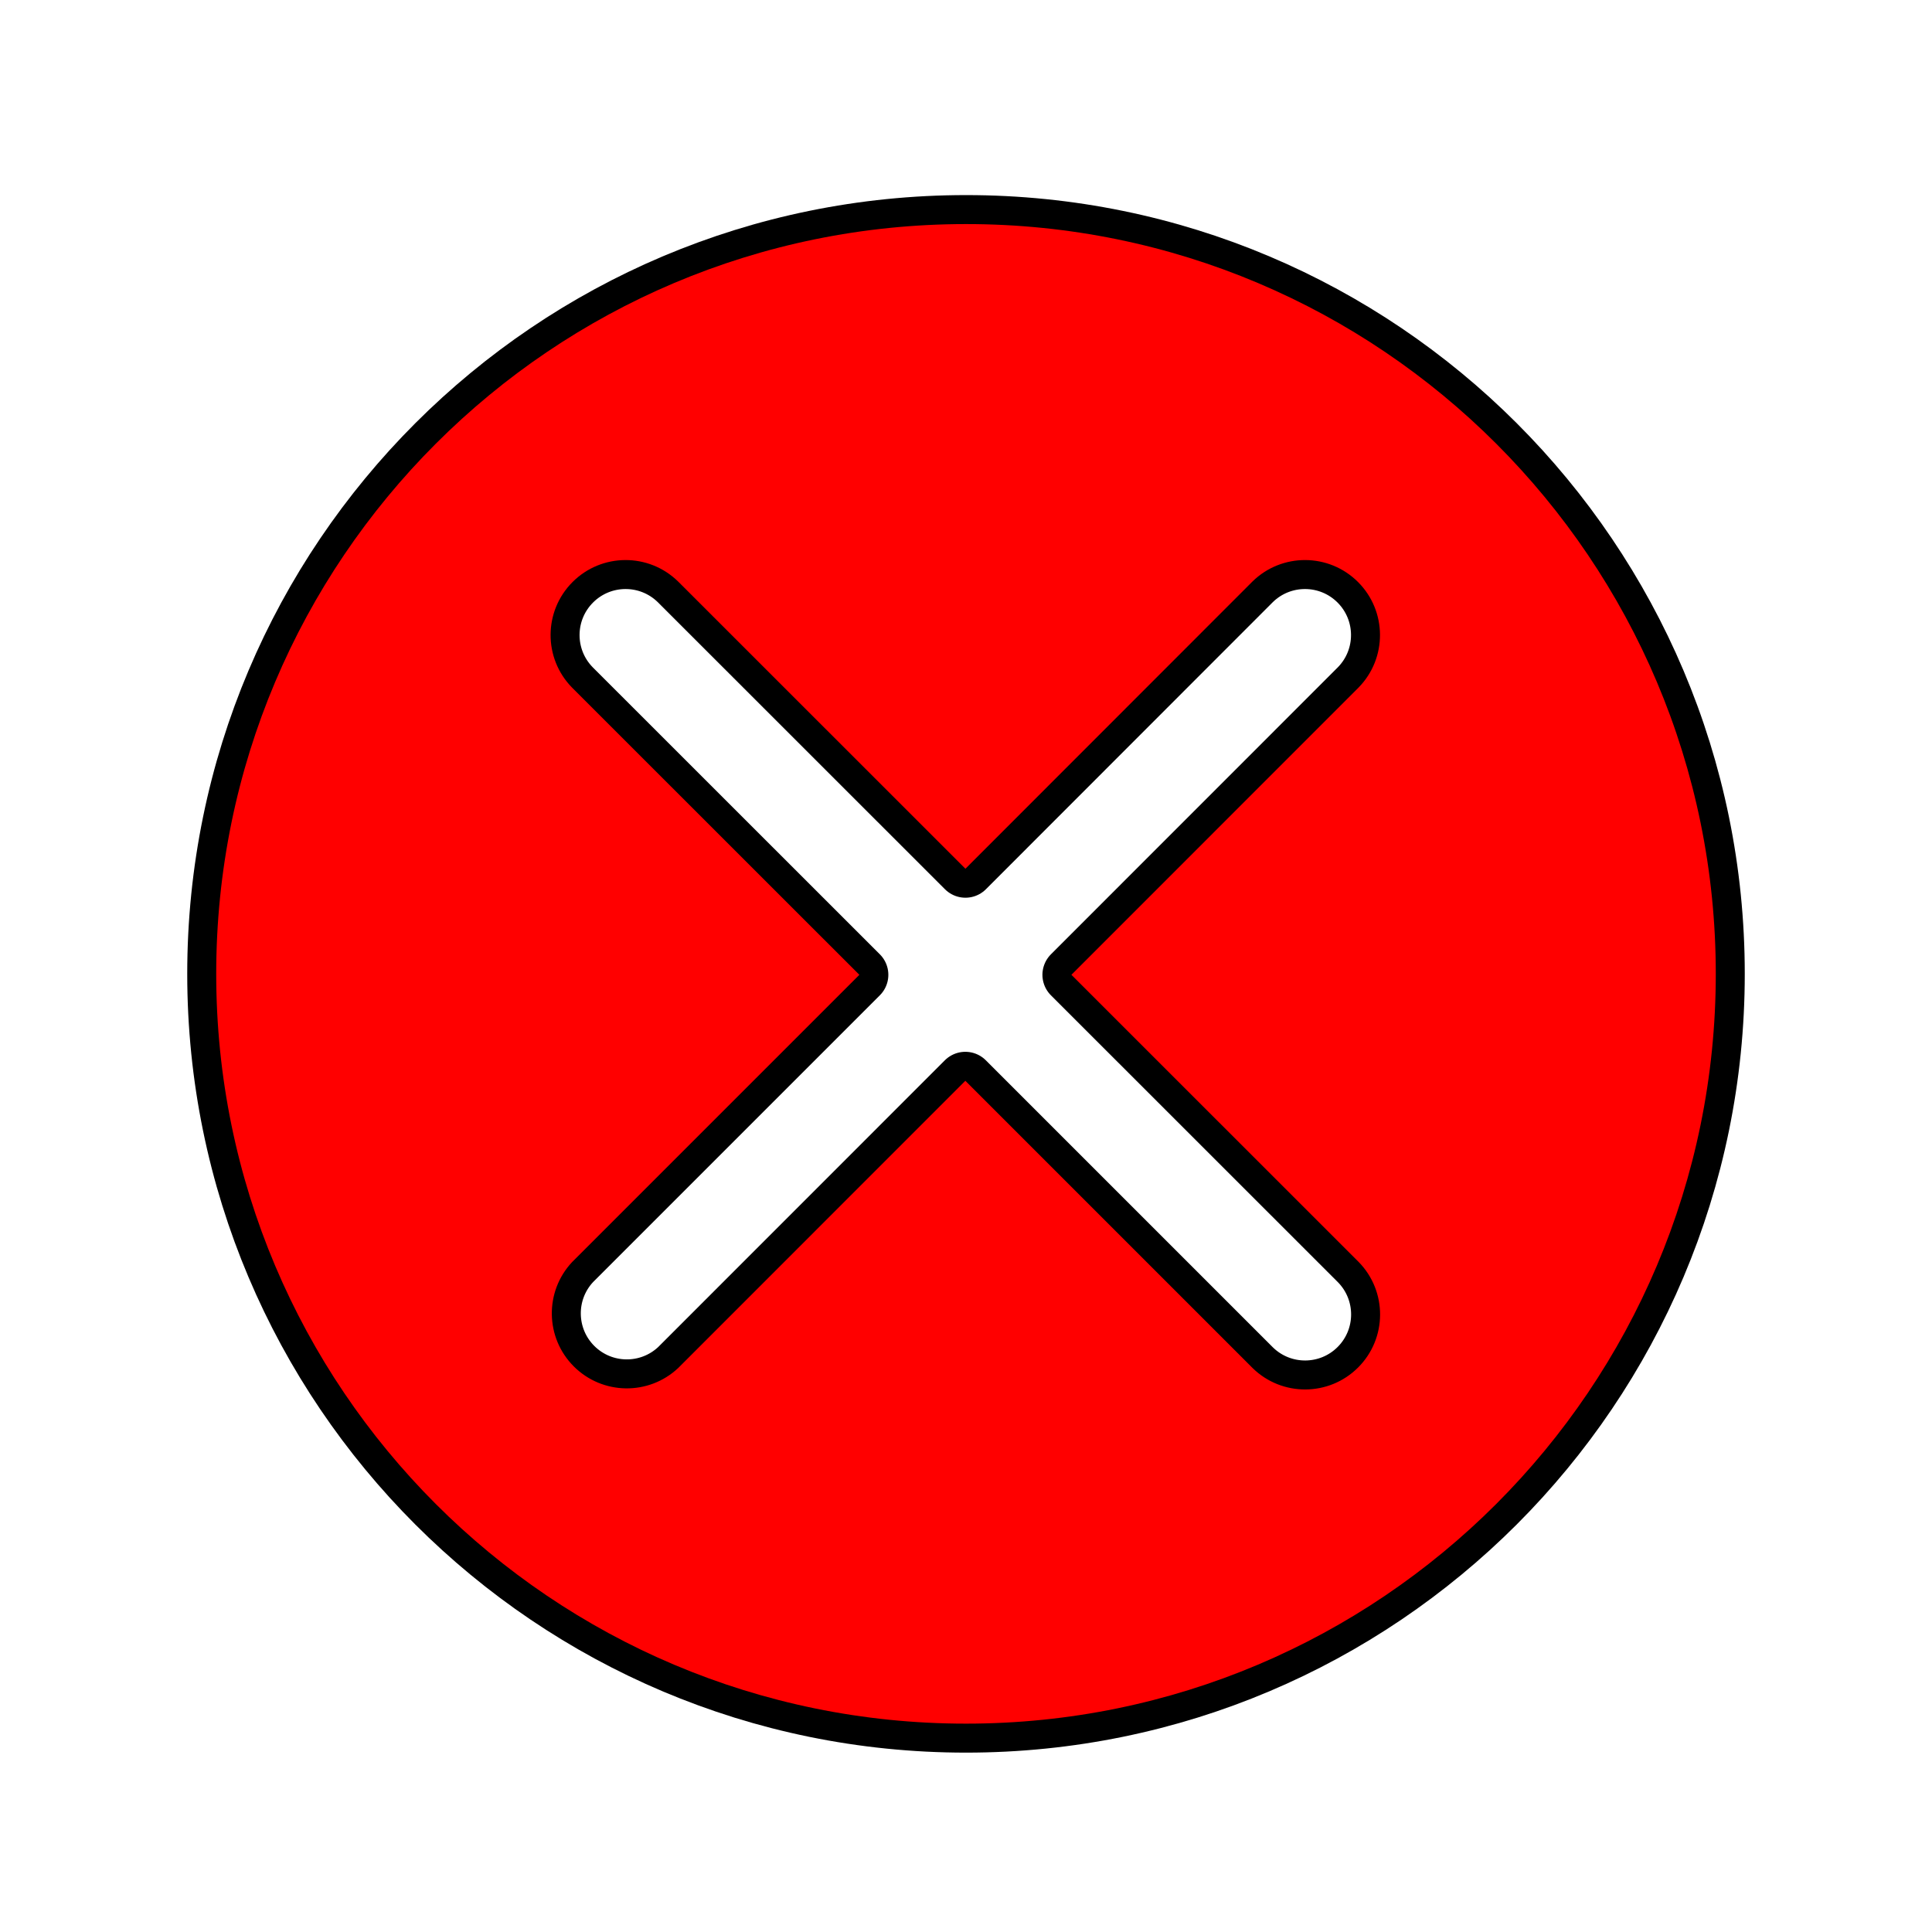
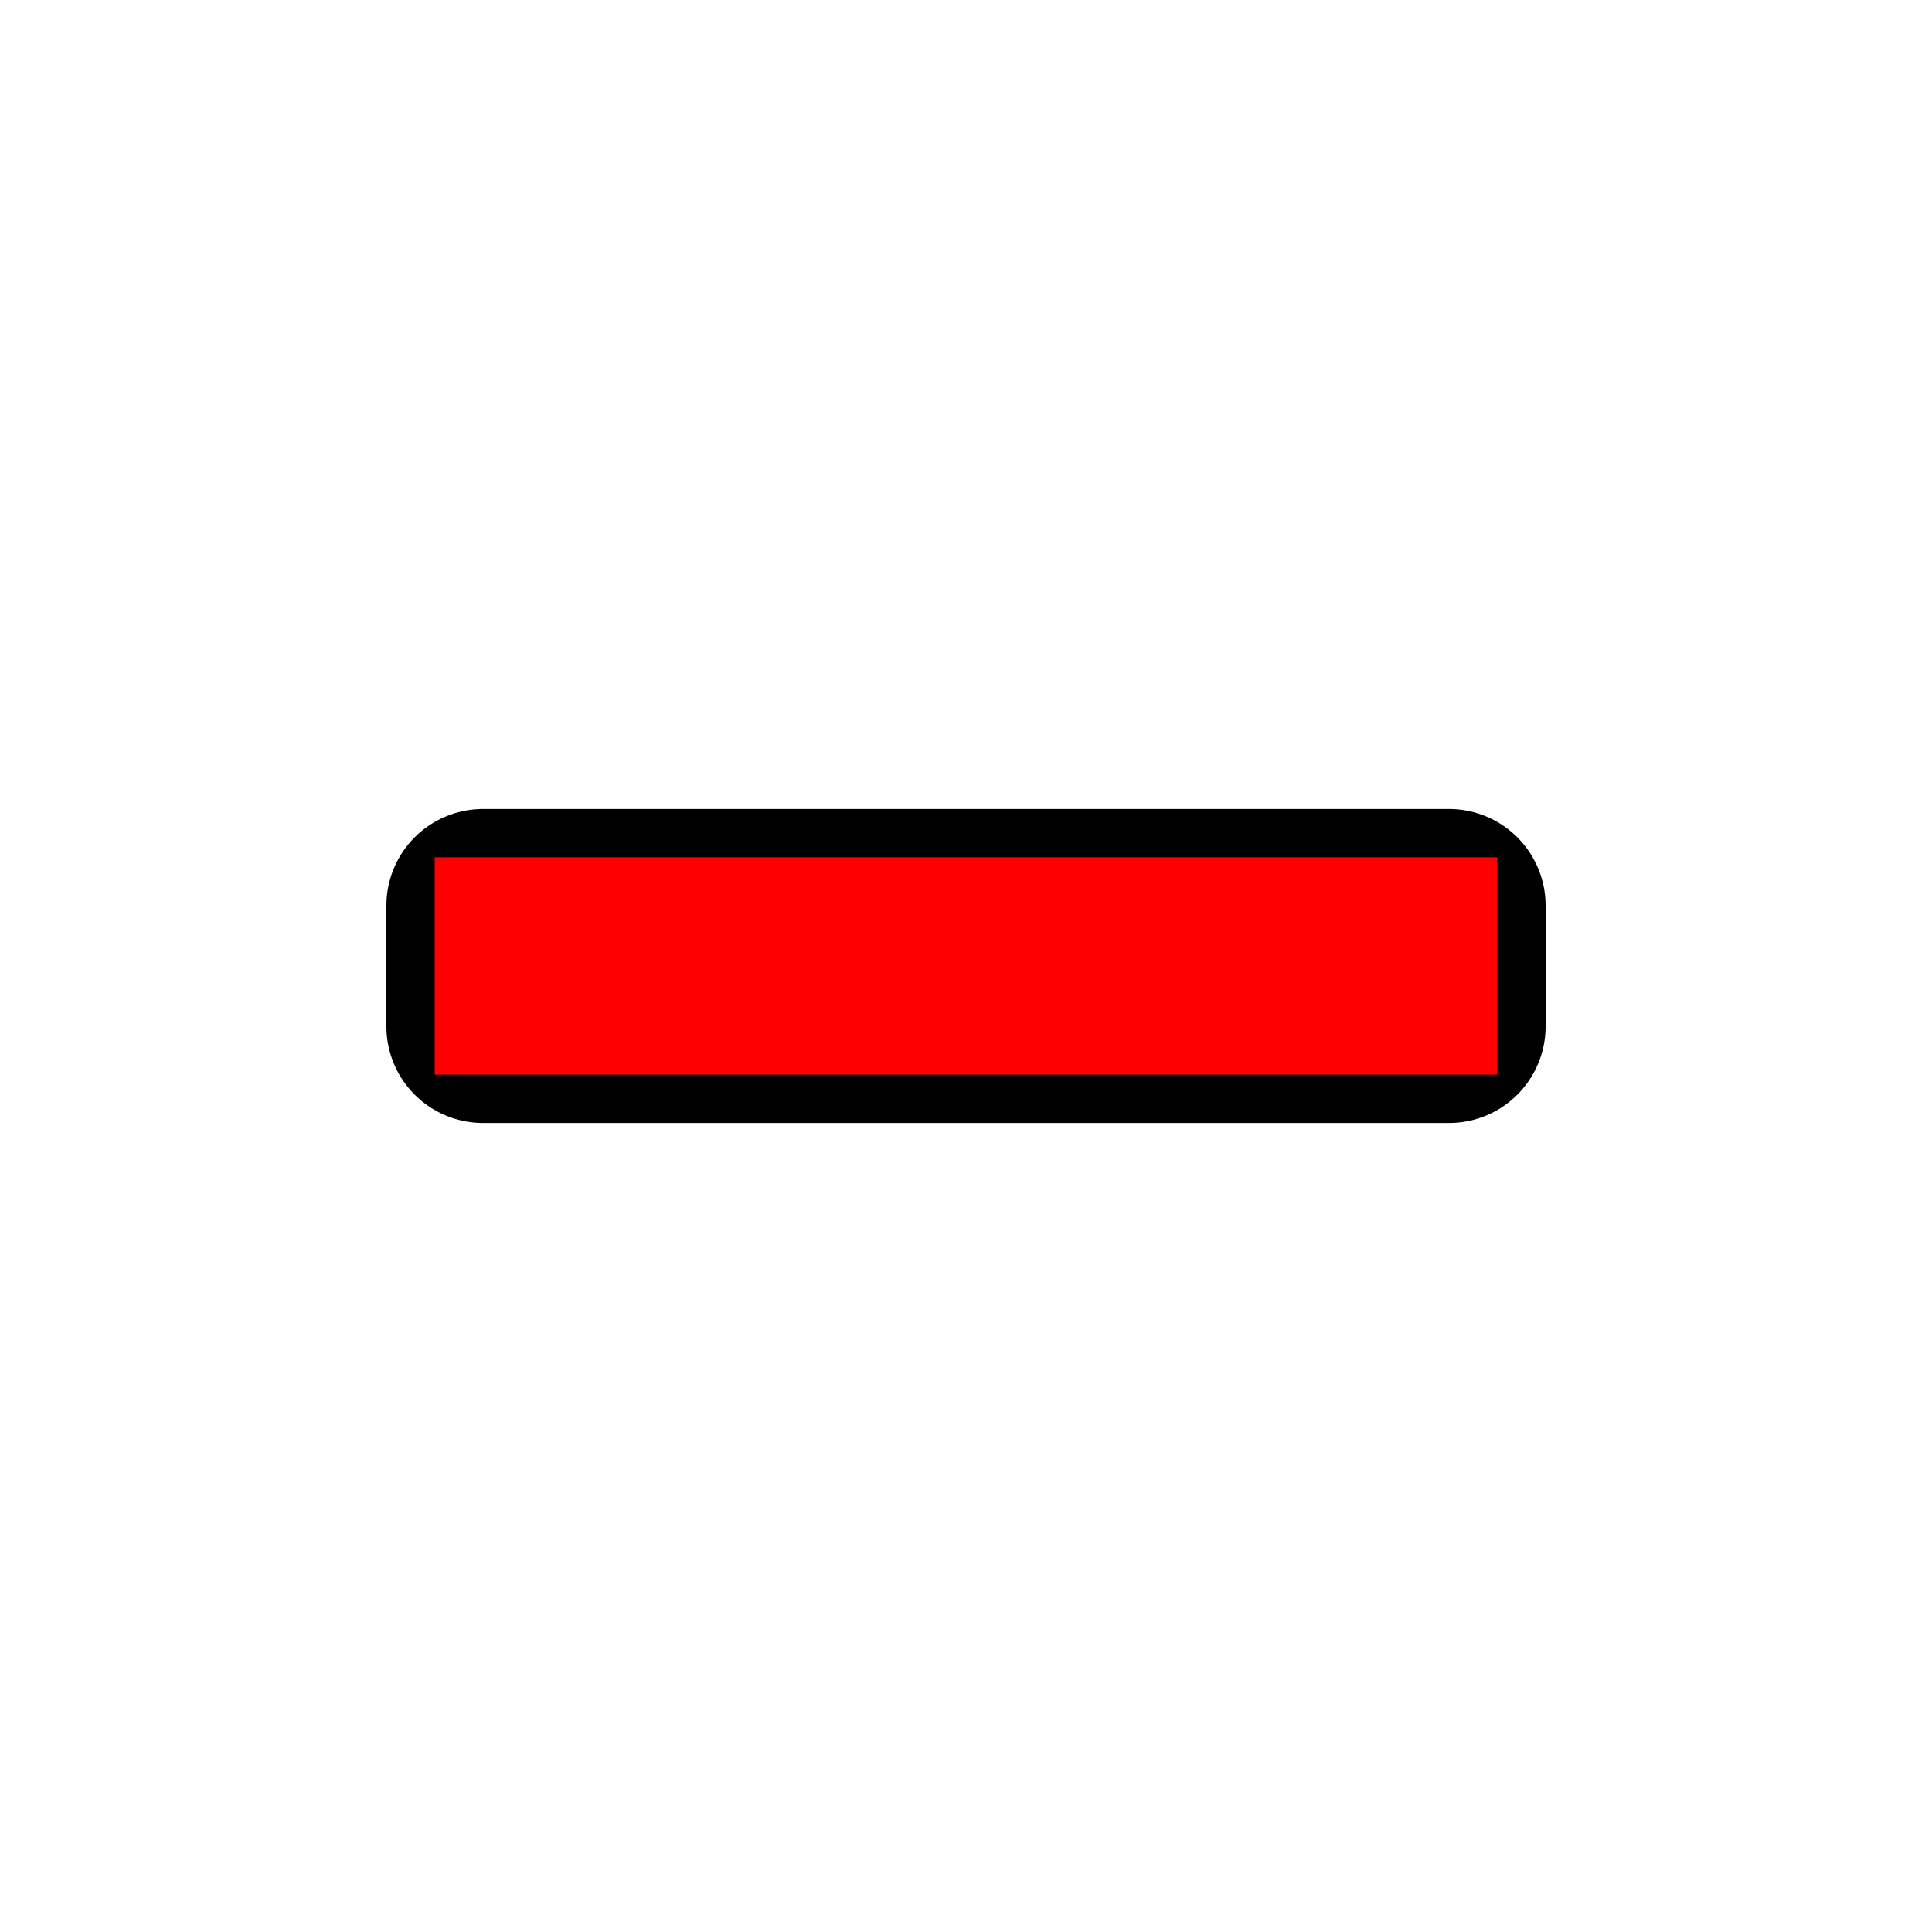
- <svg xmlns="http://www.w3.org/2000/svg" fill="#FF0000" width="64px" height="64px" viewBox="-1.7 0 20.4 20.4" class="cf-icon-svg" stroke="#FF0000" stroke-width="0">
+ <svg xmlns="http://www.w3.org/2000/svg" width="256px" height="256px" viewBox="0 0 24 24" fill="none" stroke="#ff0000" stroke-width="1.2">
  <g id="SVGRepo_bgCarrier" stroke-width="0" />
-   <g id="SVGRepo_tracerCarrier" stroke-linecap="round" stroke-linejoin="round" stroke="#000000" stroke-width="0.612">
-     <path d="M16.417 10.283A7.917 7.917 0 1 1 8.5 2.366a7.916 7.916 0 0 1 7.917 7.917zm-6.804.01 3.032-3.033a.792.792 0 0 0-1.12-1.12L8.494 9.173 5.46 6.14a.792.792 0 0 0-1.12 1.12l3.034 3.033-3.033 3.033a.792.792 0 0 0 1.12 1.119l3.032-3.033 3.033 3.033a.792.792 0 0 0 1.12-1.12z" />
+   <g id="SVGRepo_tracerCarrier" stroke-linecap="round" stroke-linejoin="round" stroke="#000000" stroke-width="2.4">
+     <path fill-rule="evenodd" clip-rule="evenodd" d="M6 11.25L18 11.25L18 12.75L6 12.75L6 11.25Z" fill="#ff0000" />
  </g>
  <g id="SVGRepo_iconCarrier">
-     <path d="M16.417 10.283A7.917 7.917 0 1 1 8.5 2.366a7.916 7.916 0 0 1 7.917 7.917zm-6.804.01 3.032-3.033a.792.792 0 0 0-1.12-1.12L8.494 9.173 5.46 6.14a.792.792 0 0 0-1.12 1.12l3.034 3.033-3.033 3.033a.792.792 0 0 0 1.12 1.119l3.032-3.033 3.033 3.033a.792.792 0 0 0 1.12-1.12z" />
+     <path fill-rule="evenodd" clip-rule="evenodd" d="M6 11.25L18 11.25L18 12.75L6 12.75L6 11.25Z" fill="#ff0000" />
  </g>
</svg>
